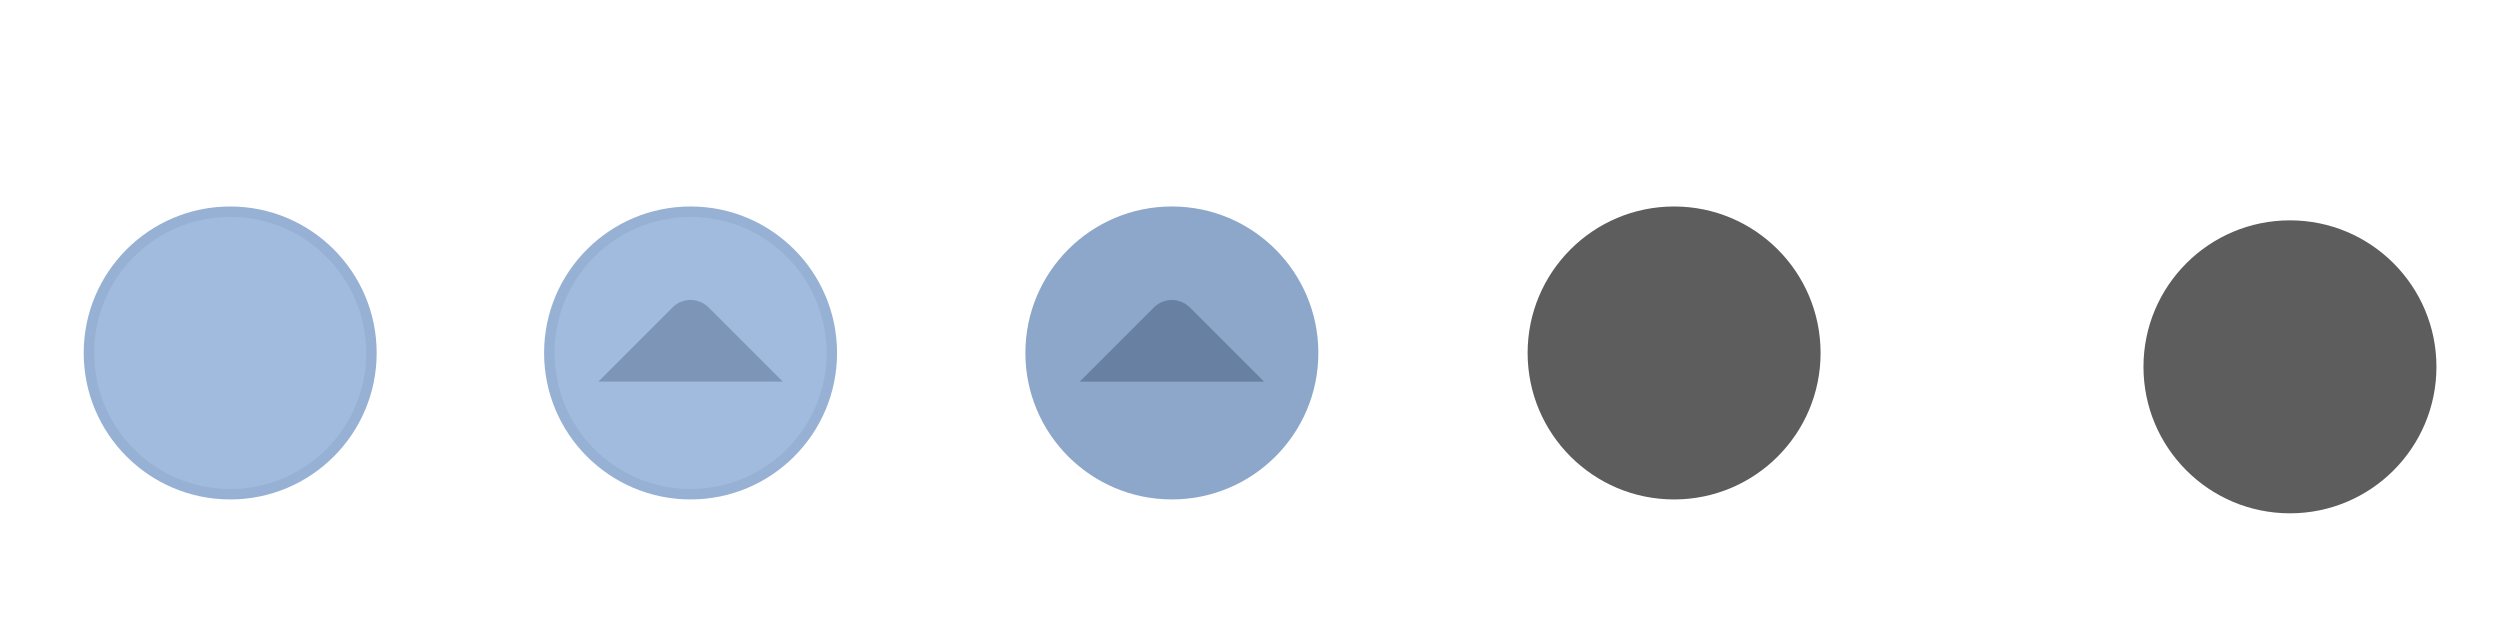
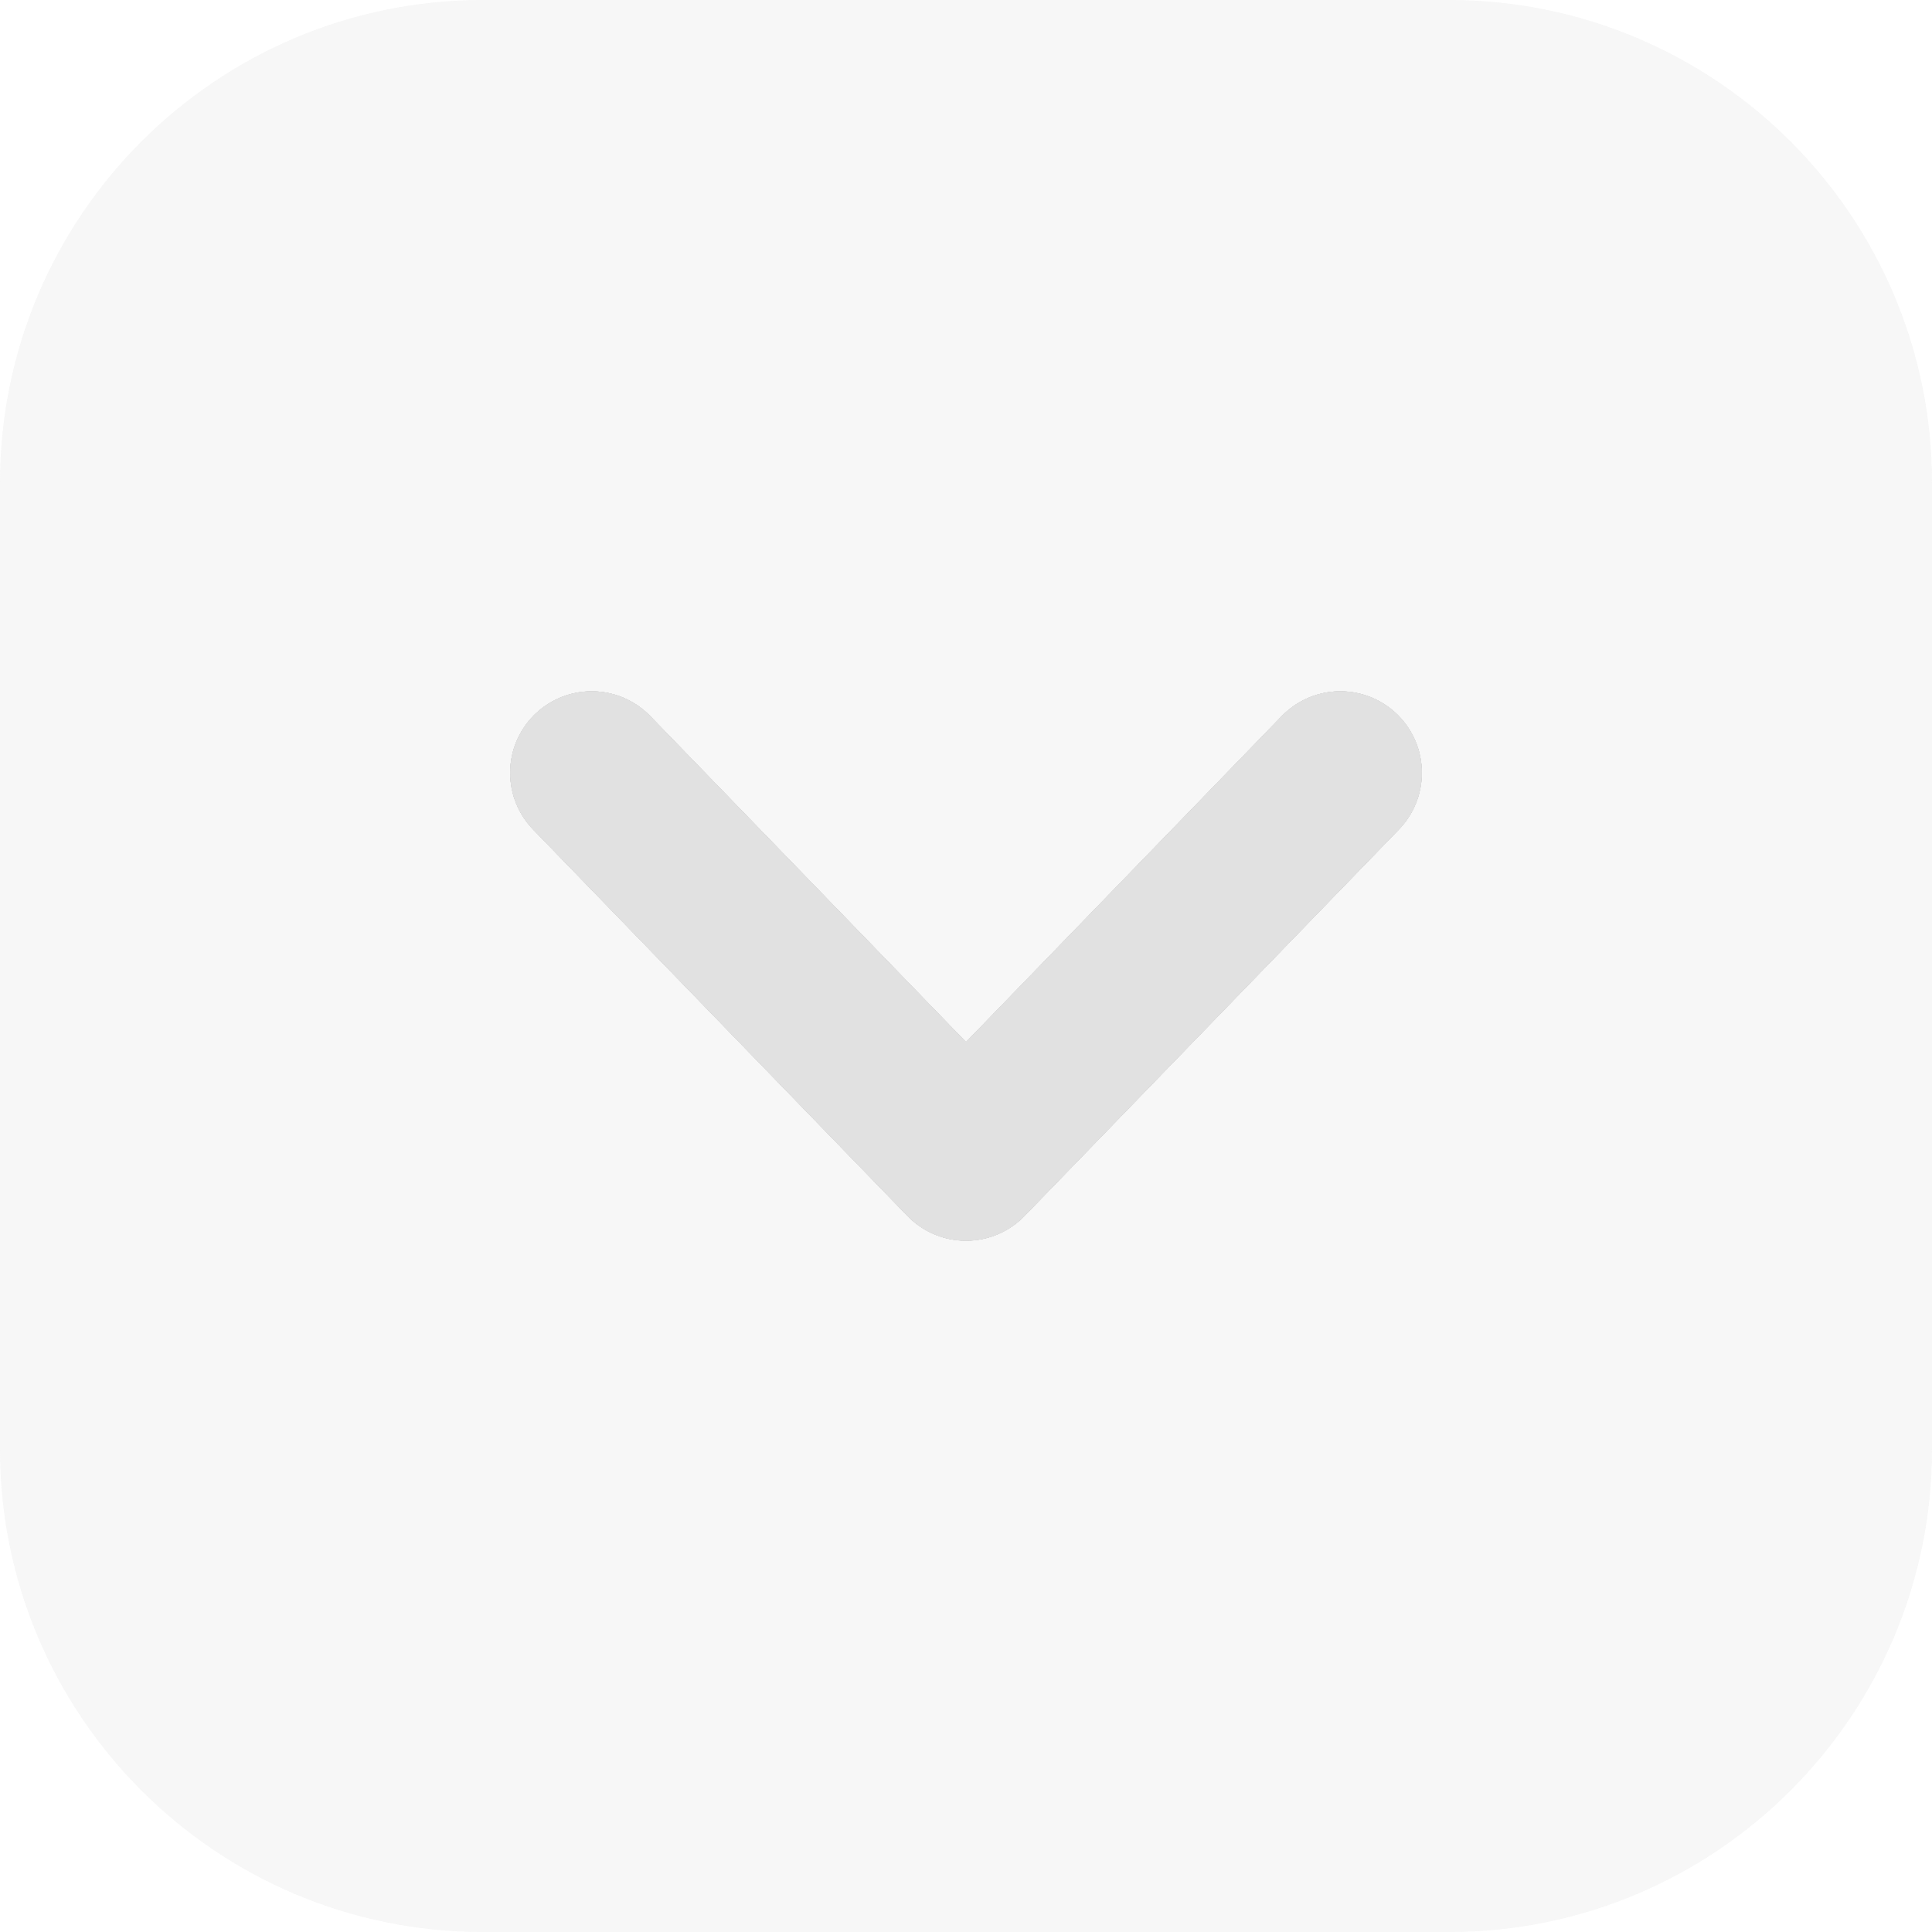
- <svg xmlns="http://www.w3.org/2000/svg" xmlns:xlink="http://www.w3.org/1999/xlink" width="119.467" height="29.867" id="svg4428" version="1.1">
-   <defs id="defs4430">
-     <linearGradient id="linearGradient3913">
-       <stop style="stop-color:#ffffff;stop-opacity:1;" offset="0" id="stop3915" />
-       <stop id="stop3921" offset="0.5" style="stop-color:#ffffff;stop-opacity:0.498;" />
-       <stop style="stop-color:#ffffff;stop-opacity:0;" offset="1" id="stop3917" />
-     </linearGradient>
-     <linearGradient id="linearGradient3868">
-       <stop style="stop-color:#5a5a5a;stop-opacity:1;" offset="0" id="stop3870" />
-       <stop style="stop-color:#646464;stop-opacity:1;" offset="1" id="stop3872" />
-     </linearGradient>
-     <linearGradient id="linearGradient3813">
-       <stop style="stop-color:#666666;stop-opacity:1;" offset="0" id="stop3815" />
-       <stop style="stop-color:#636363;stop-opacity:1;" offset="1" id="stop3817" />
-     </linearGradient>
-     <linearGradient id="linearGradient3787">
-       <stop style="stop-color:#e5e5df;stop-opacity:1;" offset="0" id="stop3789" />
-       <stop style="stop-color:#dadad4;stop-opacity:1;" offset="1" id="stop3791" />
-     </linearGradient>
-     <linearGradient id="linearGradient3806-3-5-6">
-       <stop style="stop-color:#303030;stop-opacity:1;" offset="0" id="stop3808-6-9-1" />
-       <stop style="stop-color:#232323;stop-opacity:1;" offset="1" id="stop3810-4-6-3" />
-     </linearGradient>
-     <linearGradient xlink:href="#linearGradient3787" id="linearGradient3793" x1="40" y1="1044.362" x2="40" y2="1032.362" gradientUnits="userSpaceOnUse" />
-     <linearGradient xlink:href="#linearGradient3787" id="linearGradient3828" gradientUnits="userSpaceOnUse" x1="40" y1="1044.362" x2="40" y2="1032.362" gradientTransform="matrix(1.166667,0,0,1.076923,-6.5,-80.33555)" />
-     <linearGradient xlink:href="#linearGradient3787-8" id="linearGradient3835" gradientUnits="userSpaceOnUse" gradientTransform="matrix(1.166667,0,0,1.076923,-35.5,-1105.698)" x1="40" y1="1044.362" x2="40" y2="1032.362" />
-     <linearGradient xlink:href="#linearGradient3787-8" id="linearGradient3835-4" gradientUnits="userSpaceOnUse" gradientTransform="matrix(1.166667,0,0,1.076923,-35.5,-1105.698)" x1="40" y1="1044.362" x2="40" y2="1032.362" />
-     <linearGradient id="linearGradient3787-8">
-       <stop style="stop-color:#f5f5ee;stop-opacity:1;" offset="0" id="stop3789-2" />
-       <stop style="stop-color:#e6e6df;stop-opacity:1;" offset="1" id="stop3791-6" />
-     </linearGradient>
-     <linearGradient xlink:href="#linearGradient3787-8" id="linearGradient3835-3" gradientUnits="userSpaceOnUse" gradientTransform="matrix(1.166667,0,0,1.076923,-35.5,-1105.698)" x1="40" y1="1044.362" x2="40" y2="1032.362" />
-     <linearGradient id="linearGradient3787-7">
-       <stop style="stop-color:#f5f5ee;stop-opacity:1;" offset="0" id="stop3789-3" />
-       <stop style="stop-color:#e6e6e0;stop-opacity:1;" offset="1" id="stop3791-3" />
-     </linearGradient>
-     <linearGradient xlink:href="#linearGradient3787" id="linearGradient3807" x1="11" y1="15.75" x2="11" y2="8.25" gradientUnits="userSpaceOnUse" />
-     <linearGradient xlink:href="#linearGradient3813" id="linearGradient3819" x1="29.5" y1="15.2" x2="29.5" y2="8.8" gradientUnits="userSpaceOnUse" />
-     <linearGradient xlink:href="#linearGradient4231" id="linearGradient3807-1" x1="10" y1="7" x2="10" y2="15.889" gradientUnits="userSpaceOnUse" />
-     <linearGradient id="linearGradient4231">
-       <stop id="stop4233" offset="0" style="stop-color:#e7e7e1;stop-opacity:1;" />
-       <stop id="stop4239" offset="1" style="stop-color:#dadad3;stop-opacity:1;" />
-     </linearGradient>
-     <linearGradient xlink:href="#linearGradient4231-1" id="linearGradient3807-1-1" x1="10" y1="15.889" x2="10" y2="7" gradientUnits="userSpaceOnUse" />
-     <linearGradient id="linearGradient4231-1">
-       <stop id="stop4233-6" offset="0" style="stop-color:#e5e5de;stop-opacity:1;" />
-       <stop id="stop4239-7" offset="1" style="stop-color:#dadad3;stop-opacity:1;" />
-     </linearGradient>
-     <linearGradient id="linearGradient4363">
-       <stop style="stop-color:#979791;stop-opacity:1;" offset="0" id="stop4365" />
-       <stop style="stop-color:#dadad4;stop-opacity:0;" offset="1" id="stop4367" />
-     </linearGradient>
-     <linearGradient id="linearGradient4363-7">
-       <stop style="stop-color:#f5f5ef;stop-opacity:1;" offset="0" id="stop4365-9" />
-       <stop style="stop-color:#dadad4;stop-opacity:0;" offset="1" id="stop4367-8" />
-     </linearGradient>
-     <linearGradient xlink:href="#linearGradient4231-7" id="linearGradient4361" gradientUnits="userSpaceOnUse" gradientTransform="matrix(1.1875,0,0,1,-41.25,0)" x1="248.632" y1="79" x2="248.632" y2="58" />
-     <linearGradient id="linearGradient4231-7">
-       <stop id="stop4233-4" offset="0" style="stop-color:#e6e6df;stop-opacity:1;" />
-       <stop id="stop4239-8" offset="1" style="stop-color:#d1d1ca;stop-opacity:1;" />
-     </linearGradient>
-     <linearGradient xlink:href="#linearGradient4231-7" id="linearGradient3127" gradientUnits="userSpaceOnUse" gradientTransform="matrix(1.1875,0,0,1,-262.25,-55.99998)" x1="248.632" y1="79" x2="248.632" y2="58" />
-     <linearGradient xlink:href="#linearGradient4231-7" id="linearGradient3154" gradientUnits="userSpaceOnUse" gradientTransform="matrix(1.1875,0,0,1,-262.25,-55.99998)" x1="248.632" y1="79" x2="248.632" y2="58" />
-     <linearGradient xlink:href="#linearGradient4231-7" id="linearGradient3159" gradientUnits="userSpaceOnUse" gradientTransform="matrix(1.1875,0,0,1,-249.25,-54.99998)" x1="248.632" y1="79" x2="248.632" y2="58" />
-     <linearGradient xlink:href="#linearGradient4231-7-9" id="linearGradient3159-0" gradientUnits="userSpaceOnUse" gradientTransform="matrix(1.1875,0,0,1,-262.25,-55.99998)" x1="248.632" y1="79" x2="248.632" y2="58" />
-     <linearGradient id="linearGradient4231-7-9">
-       <stop id="stop4233-4-2" offset="0" style="stop-color:#e6e6df;stop-opacity:1;" />
-       <stop id="stop4239-8-9" offset="1" style="stop-color:#d1d1ca;stop-opacity:1;" />
-     </linearGradient>
-     <linearGradient id="linearGradient4231-5">
-       <stop id="stop4233-41" offset="0" style="stop-color:#e5e5de;stop-opacity:1;" />
-       <stop id="stop4239-73" offset="1" style="stop-color:#dadad3;stop-opacity:1;" />
-     </linearGradient>
-     <linearGradient xlink:href="#linearGradient4231-7-7" id="linearGradient3159-1" gradientUnits="userSpaceOnUse" gradientTransform="matrix(1.1875,0,0,1,-262.25,-55.99998)" x1="248.632" y1="79" x2="248.632" y2="58" />
-     <linearGradient id="linearGradient4231-7-7">
-       <stop id="stop4233-4-7" offset="0" style="stop-color:#e6e6df;stop-opacity:1;" />
-       <stop id="stop4239-8-2" offset="1" style="stop-color:#d1d1ca;stop-opacity:1;" />
-     </linearGradient>
-     <linearGradient xlink:href="#linearGradient4231-73" id="linearGradient3807-1-7" x1="10" y1="15.889" x2="10" y2="7" gradientUnits="userSpaceOnUse" />
-     <linearGradient id="linearGradient4231-73">
-       <stop id="stop4233-1" offset="0" style="stop-color:#e5e5de;stop-opacity:1;" />
-       <stop id="stop4239-85" offset="1" style="stop-color:#dadad3;stop-opacity:1;" />
-     </linearGradient>
-   </defs>
-   <g id="layer1" transform="translate(0,-1092.653)">
-     <g id="4" transform="translate(86.4,-3.2)" />
-     <g transform="translate(87.04929,-67.47953)" id="g899" />
-     <g id="active-center" transform="matrix(0.01754682,0,0,-0.01754674,2.948165,1117.658)" style="stroke-width:1.261">
-       <path id="path900" style="opacity:0;fill:#c5a8ce;fill-opacity:1;fill-rule:evenodd;stroke:none;stroke-width:1.345;enable-background:new" d="m 458.879,7.858 c 251.8,0 455.921,204.125 455.921,455.929 0,251.795 -204.121,455.921 -455.921,455.921 C 207.08,919.709 2.954,715.583 2.954,463.788 2.954,211.983 207.08,7.858 458.879,7.858" />
-       <path d="m 458.879,64.847 c 220.327,0 398.933,178.61 398.933,398.941 0,220.322 -178.607,398.933 -398.933,398.933 -220.326,0 -398.937,-178.611 -398.937,-398.933 0,-220.331 178.611,-398.941 398.937,-398.941" style="fill:#97b1d5;fill-opacity:1;fill-rule:evenodd;stroke:none;stroke-width:1.345;enable-background:new" id="path14" />
-       <path d="m 458.877,93.35 c 204.586,0 370.438,165.849 370.438,370.438 0,204.581 -165.852,370.43 -370.438,370.43 -204.585,0 -370.437,-165.849 -370.437,-370.43 0,-204.588 165.853,-370.438 370.437,-370.438" style="fill:#a1bbde;fill-opacity:1;fill-rule:evenodd;stroke:none;stroke-width:1.345;enable-background:new" id="path16" />
+ <svg xmlns="http://www.w3.org/2000/svg" width="16" height="16" viewBox="0 0 16 16" version="1.1">
+   <g id="active-center">
+     <rect width="16" height="16" fill="#000000" opacity="0" />
+     <g fill="none" stroke="#e1e1e1" stroke-width="1.35" stroke-linecap="round" stroke-linejoin="round" opacity="1">
+       <path d="M4.9 6.4 8 9.6l3.1-3.2" />
    </g>
-     <g id="hover-center" transform="matrix(0.01754674,0,0,-0.01754674,24.89582,1117.601)" style="stroke-width:1.261">
-       <path id="path902" style="opacity:0;fill:#d1b6da;fill-opacity:1;fill-rule:evenodd;stroke:none;stroke-width:1.345;enable-background:new" d="m 461.861,916.488 c -251.802,0 -455.923,-204.125 -455.923,-455.929 0,-251.795 204.122,-455.921 455.923,-455.921 251.801,0 455.927,204.126 455.927,455.921 0,251.805 -204.126,455.929 -455.927,455.929" />
-       <path d="m 461.861,859.497 c -220.326,0 -398.933,-178.609 -398.933,-398.938 0,-220.321 178.606,-398.931 398.933,-398.931 220.325,0 398.936,178.61 398.936,398.931 0,220.329 -178.611,398.938 -398.936,398.938" style="fill:#97b1d5;fill-opacity:1;fill-rule:evenodd;stroke:none;stroke-width:1.345;enable-background:new" id="path14-3" />
-       <path d="m 461.863,830.996 c -204.587,0 -370.439,-165.849 -370.439,-370.437 0,-204.581 165.853,-370.43 370.439,-370.43 204.586,0 370.439,165.849 370.439,370.43 0,204.588 -165.854,370.437 -370.439,370.437" style="fill:#a1bbde;fill-opacity:1;fill-rule:evenodd;stroke:none;stroke-width:1.345;enable-background:new" id="path16-5" />
-       <path d="m 210.737,382.462 202.329,202.329 c 26.838,26.838 70.749,26.838 97.587,6e-4 l 202.331,-202.331 -502.247,0.001" style="fill:#7d96b7;fill-opacity:1;fill-rule:evenodd;stroke:none;stroke-width:1.345;enable-background:new" id="path18-6" />
+   </g>
+   <g id="inactive-center">
+     <rect width="16" height="16" fill="#000000" opacity="0" />
+     <g fill="none" stroke="#787878" stroke-width="1.35" stroke-linecap="round" stroke-linejoin="round" opacity="1">
+       <path d="M4.9 6.4 8 9.6l3.1-3.2" />
    </g>
-     <g id="pressed-center" transform="matrix(0.01754674,0,0,-0.01754682,47.89582,1117.7)" style="stroke-width:1.261">
-       <path id="path904" style="opacity:0;fill:#bfa2c8;fill-opacity:1;fill-rule:evenodd;stroke:none;stroke-width:1.345;enable-background:new" d="m 461.861,922.133 c -251.802,0 -455.923,-204.124 -455.923,-455.927 0,-251.794 204.121,-455.919 455.923,-455.919 251.801,0 455.927,204.125 455.927,455.919 0,251.804 -204.126,455.927 -455.927,455.927" />
-       <path d="m 461.861,865.144 c -220.327,0 -398.934,-178.609 -398.934,-398.938 0,-220.321 178.607,-398.93 398.934,-398.93 220.326,0 398.938,178.61 398.938,398.93 0,220.329 -178.611,398.938 -398.938,398.938" style="fill:#8da7cb;fill-opacity:1;fill-rule:evenodd;stroke:none;stroke-width:1.345;enable-background:new" id="path14-2-3" />
-       <path d="m 461.863,836.642 c -204.587,0 -370.439,-165.848 -370.439,-370.436 0,-204.58 165.853,-370.428 370.439,-370.428 204.586,0 370.439,165.848 370.439,370.428 0,204.587 -165.854,370.436 -370.439,370.436" style="fill:#8da7cb;fill-opacity:1;fill-rule:evenodd;stroke:none;stroke-width:1.345;enable-background:new" id="path16-9-6" />
-       <path d="m 210.737,387.979 202.329,202.328 c 26.838,26.838 70.749,26.838 97.587,6e-4 l 202.331,-202.33 -502.247,10e-4" style="fill:#6881a2;fill-opacity:1;fill-rule:evenodd;stroke:none;stroke-width:1.345;enable-background:new" id="path18-6-3" />
+   </g>
+   <g id="hover-center">
+     <rect width="16" height="16" fill="#000000" opacity="0" />
+     <rect width="16" height="16" rx="4" fill="#e1e1e1" opacity="0.11" />
+     <g fill="none" stroke="#e1e1e1" stroke-width="1.35" stroke-linecap="round" stroke-linejoin="round" opacity="1">
+       <path d="M4.9 6.4 8 9.6l3.1-3.2" />
    </g>
-     <g transform="translate(-221,1370.158)" style="display:inline" id="inactive-center">
-       <rect ry="1.6930764e-05" y="-268.638" x="293" height="16" width="16" id="rect1561-02-6" style="opacity:0;fill:#000000;fill-opacity:1;stroke:none;stroke-width:0.474;stroke-linejoin:miter;stroke-miterlimit:4;stroke-dasharray:none;stroke-opacity:1;paint-order:markers stroke fill" />
-       <g transform="translate(294,-267.6378)" id="titlebutton-close-backdrop-1-3-4" style="enable-background:new">
-         <g transform="translate(-5,-1033.362)" id="g6-97-7-3">
-           <path style="fill:#5d5d5d;fill-opacity:1;fill-rule:evenodd;stroke:none" d="m 12,1047.362 c 3.866,0 7,-3.134 7,-7 0,-3.866 -3.134,-7 -7,-7 -3.866,0 -7,3.134 -7,7 0,3.866 3.134,7 7,7" id="path2-361-5-3" />
-         </g>
-       </g>
+   </g>
+   <g id="pressed-center">
+     <rect width="16" height="16" fill="#000000" opacity="0" />
+     <rect width="16" height="16" rx="4" fill="#e1e1e1" opacity="0.2" />
+     <g fill="none" stroke="#e1e1e1" stroke-width="1.35" stroke-linecap="round" stroke-linejoin="round" opacity="1">
+       <path d="M4.9 6.4 8 9.6l3.1-3.2" />
    </g>
-     <use x="0" y="0" xlink:href="#inactive-center" id="deactivated-center" transform="translate(29.42976,0.6626)" width="100%" height="100%" />
+   </g>
+   <g id="deactivated-center">
+     <rect width="16" height="16" fill="#000000" opacity="0" />
+     <g fill="none" stroke="#e1e1e1" stroke-width="1.35" stroke-linecap="round" stroke-linejoin="round" opacity="0.35">
+       <path d="M4.9 6.4 8 9.6l3.1-3.2" />
+     </g>
  </g>
</svg>
